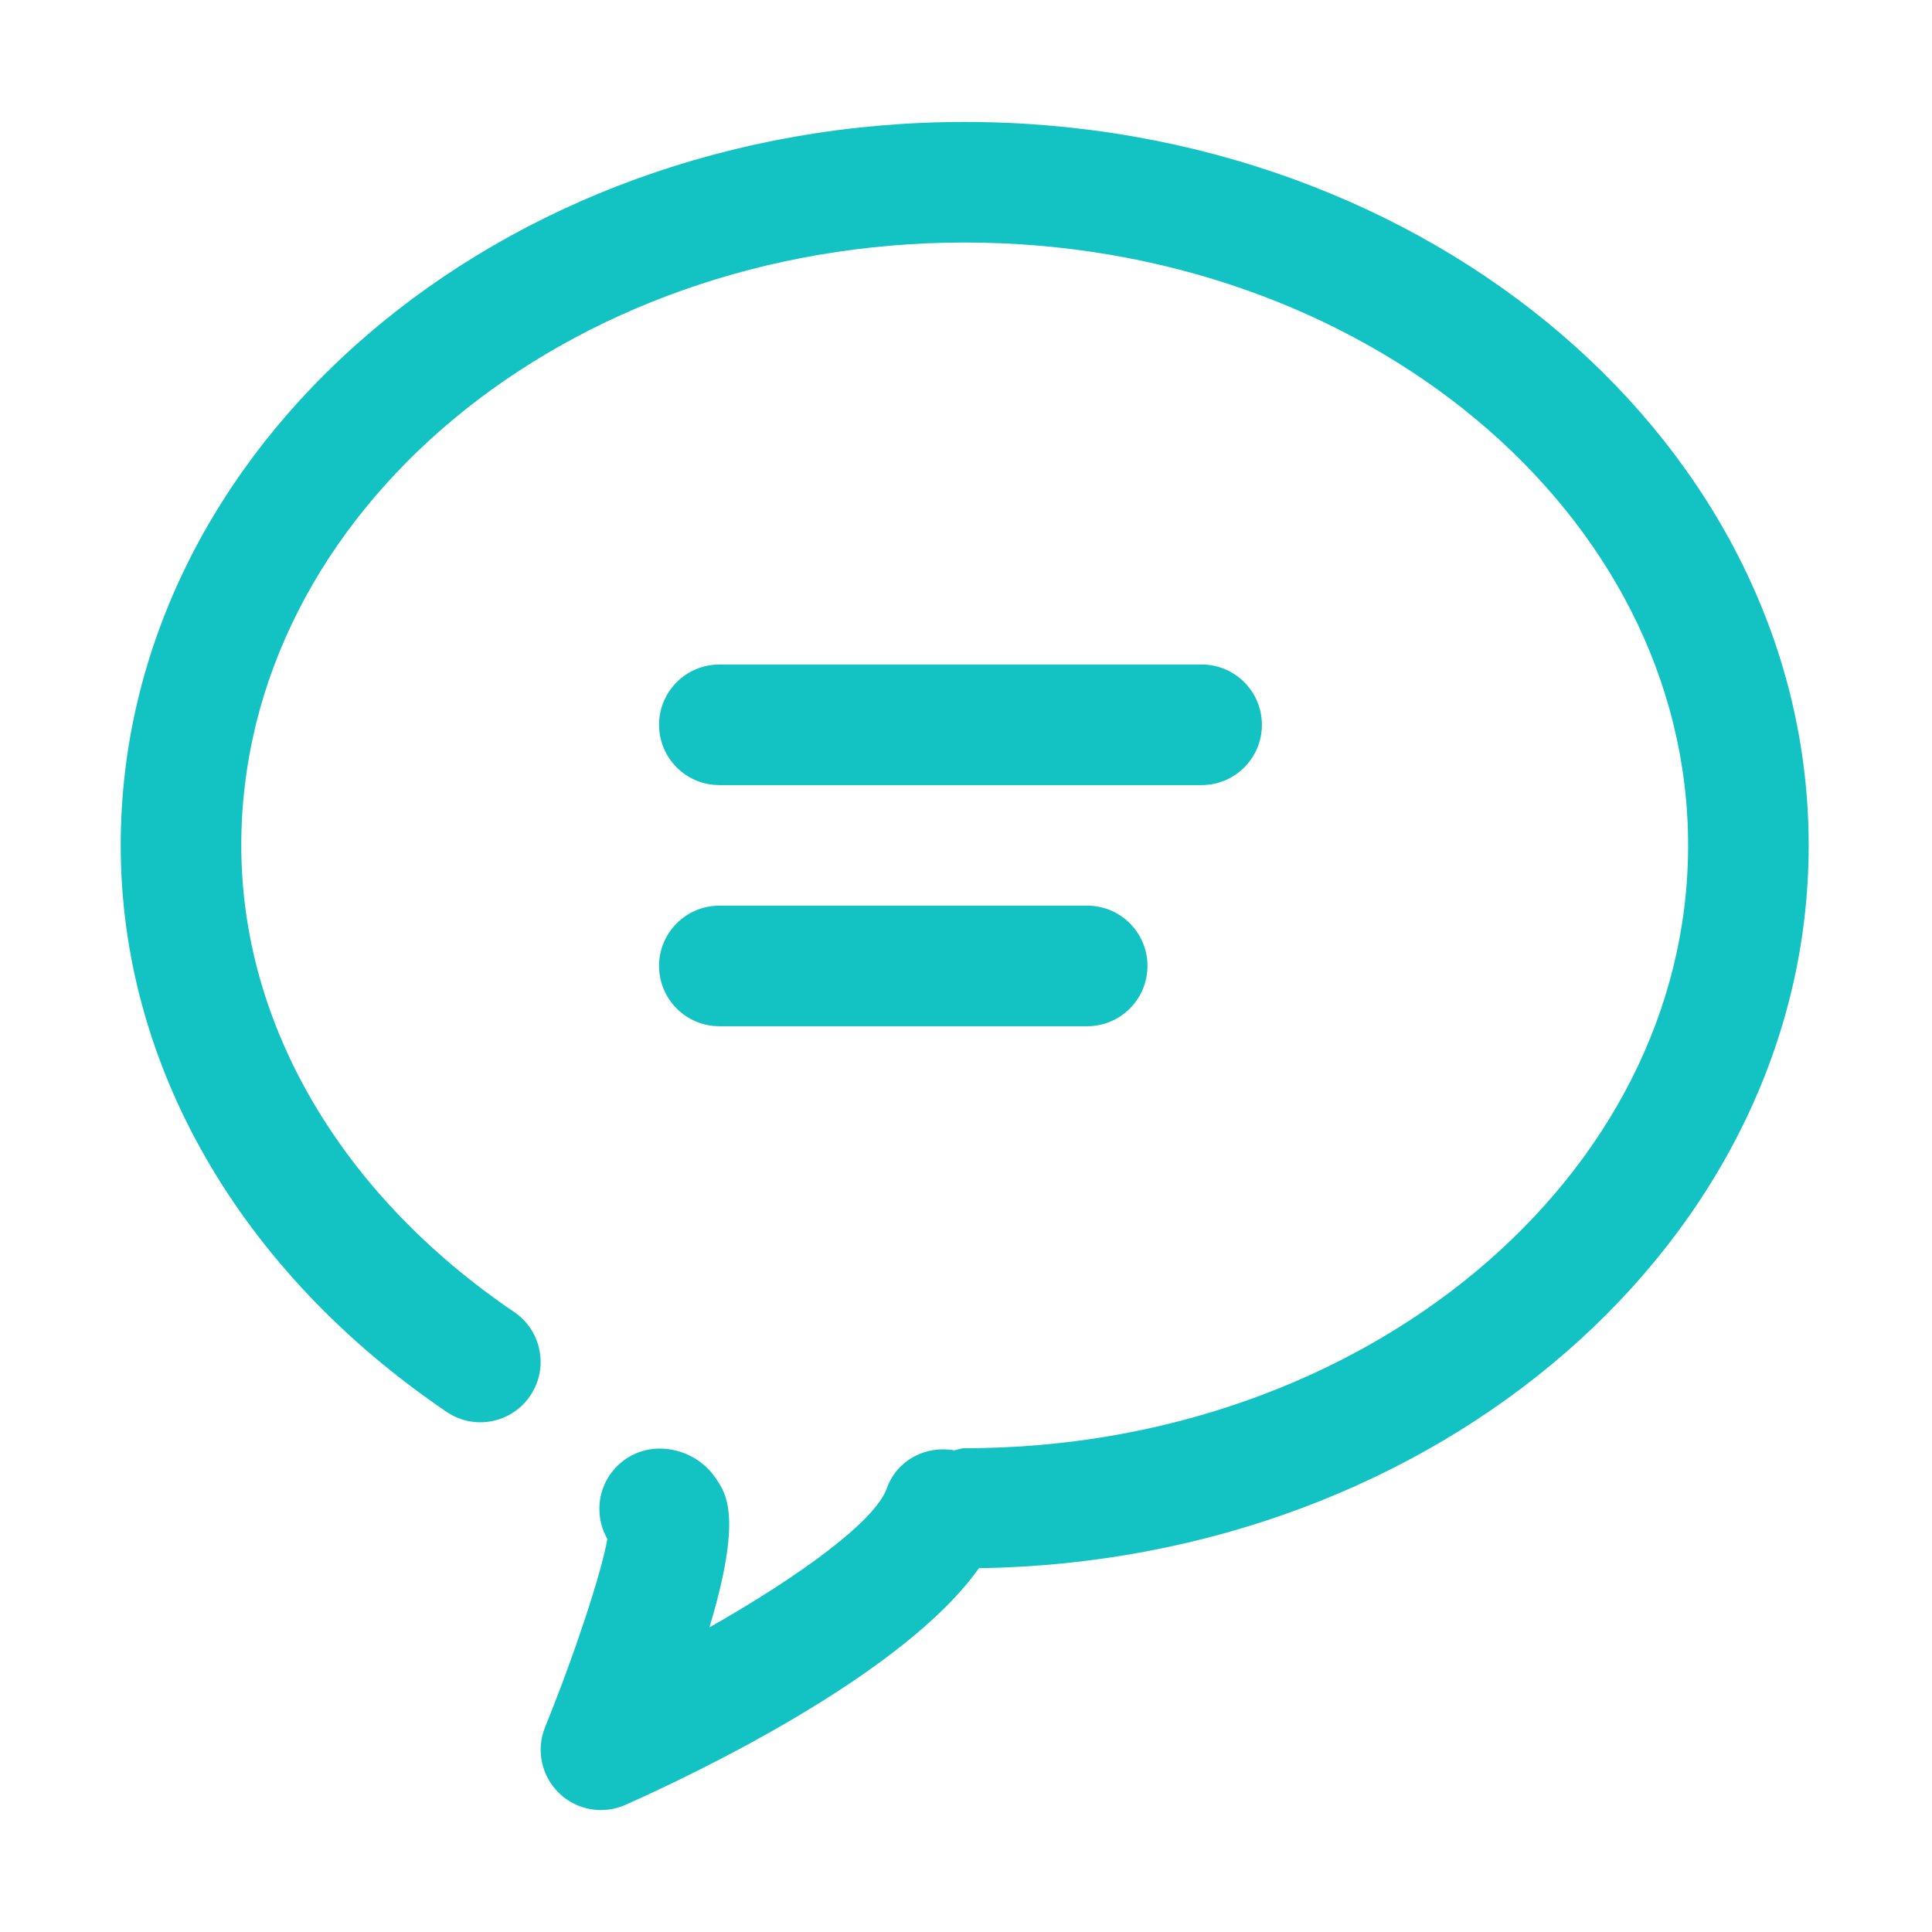
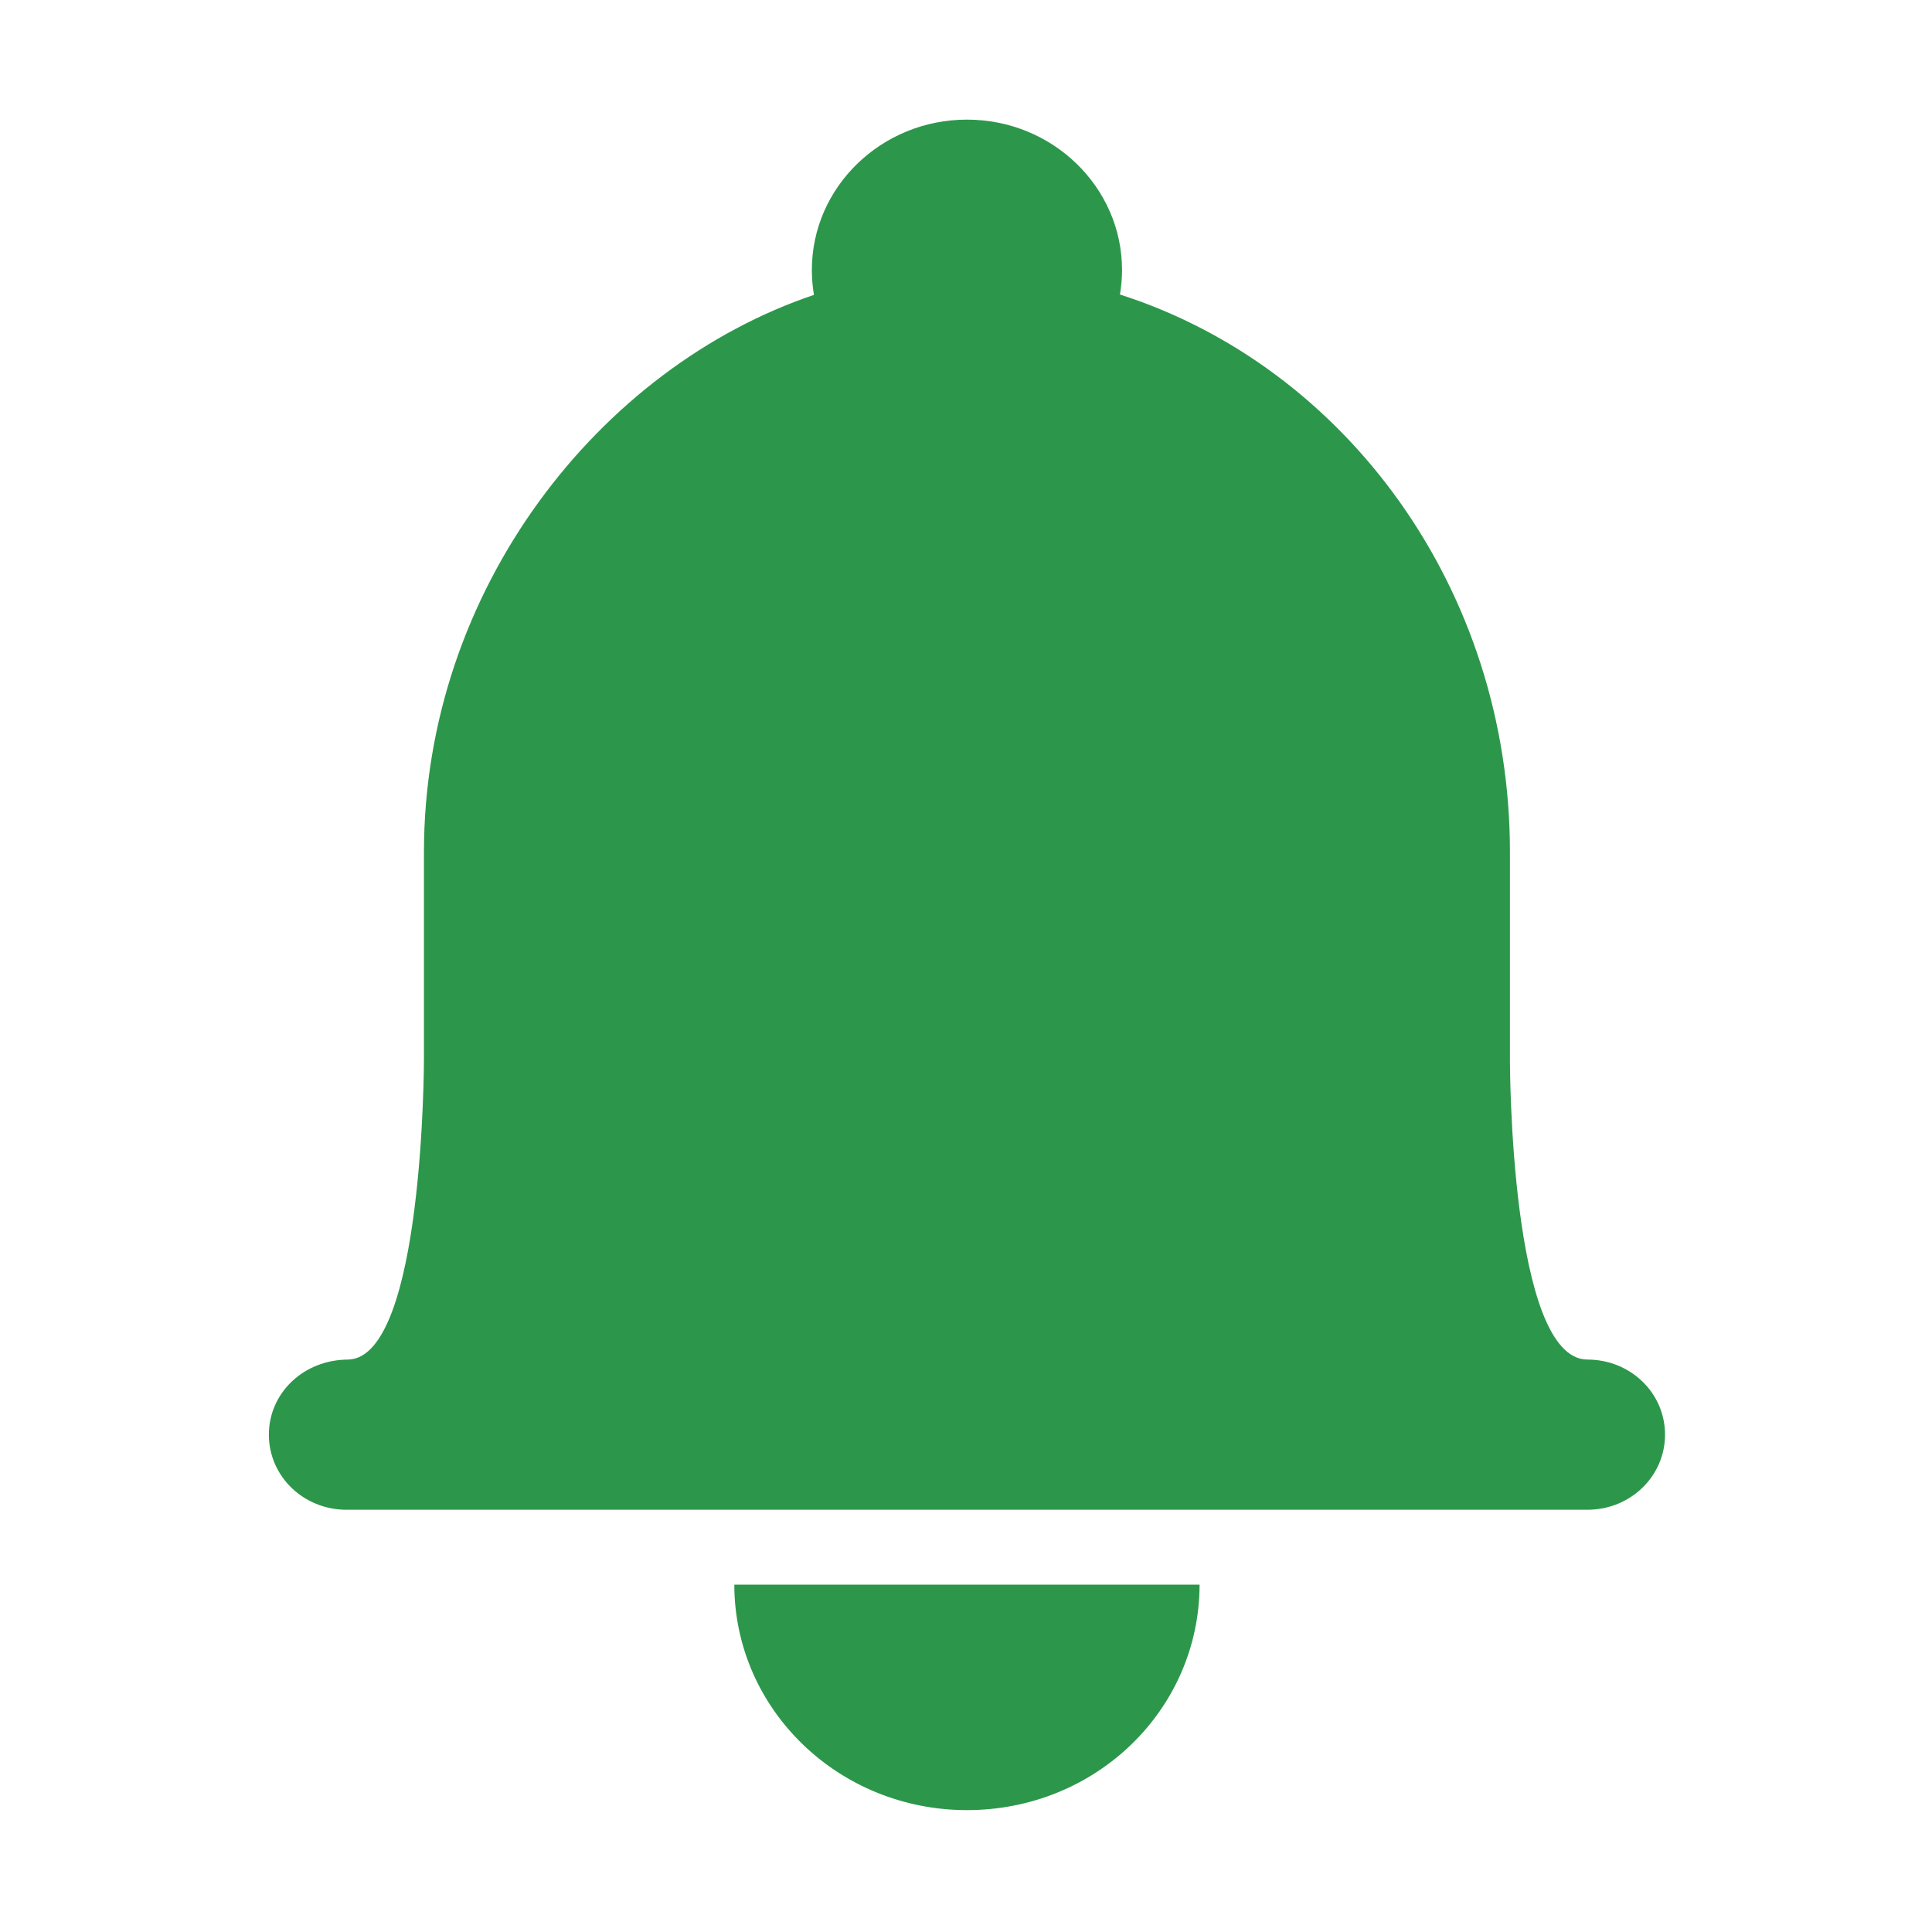
- <svg xmlns="http://www.w3.org/2000/svg" t="1609238704021" class="icon" viewBox="0 0 1024 1024" version="1.1" p-id="2516" width="200" height="200">
+ <svg xmlns="http://www.w3.org/2000/svg" t="1612350654851" class="icon" viewBox="0 0 1024 1024" version="1.1" p-id="5354" width="200" height="200">
  <defs>
    <style type="text/css" />
  </defs>
-   <path d="M636.88 416.113 381.263 416.113c-17.635 0-31.95-14.313-31.95-31.953 0-17.64 14.315-31.955 31.95-31.955l255.617 0c17.669 0 31.955 14.314 31.955 31.955C668.834 401.8 654.549 416.113 636.88 416.113L636.88 416.113zM576.233 543.921 381.263 543.921c-17.635 0-31.95-14.314-31.95-31.955 0-17.635 14.315-31.949 31.95-31.949l194.972 0c17.669 0 31.955 14.313 31.955 31.949C608.188 529.607 593.873 543.921 576.233 543.921L576.233 543.921zM958.639 448.063c0-211.426-200.661-383.423-447.332-383.423-246.665 0-447.327 171.996-447.327 383.423 0 116.339 62.949 225.713 172.671 300.224 14.603 9.969 34.474 6.134 44.381-8.499 9.903-14.603 6.1-34.478-8.503-44.382-91.924-62.405-144.646-152.538-144.646-247.343 0-176.18 171.998-319.52 383.424-319.52 211.43 0 383.428 143.34 383.428 319.52 0 176.186-171.997 319.521-383.428 319.521-1.98 0-3.672 0.765-5.559 1.122-15.113-2.716-30.418 5.207-35.723 20.16-6.134 17.35-46.298 46.586-94.004 73.68 17.416-58.117 9.079-70.58 3.486-78.859-6.709-9.969-17.894-15.907-29.877-15.907-17.635 0-31.949 14.28-31.949 31.949 0 5.819 1.53 11.248 4.246 15.941-3.228 18.184-17.191 60.744-33.006 99.695-4.92 12.076-1.98 25.945 7.381 35.019 6.069 5.88 14.09 8.977 22.242 8.977 4.373 0 8.785-0.893 12.969-2.751 36.425-16.229 147.43-69.011 187.335-125.441C762.034 827.655 958.639 657.321 958.639 448.063L958.639 448.063zM958.639 448.063" p-id="2517" fill="#13C2C2" />
+   <path d="M594.7 143.1c0-43.9-36.8-79.7-82.2-79.7-45.3 0-82.2 35.7-82.2 79.7 0 4.5 0.4 8.9 1.1 13.2-113.5 38.3-206.7 156.1-206.7 295.4v109.6s0 157.9-40 159.3c-23.9 0-42.2 17.8-42.2 39.8 0 22.1 18.4 39.8 41.1 39.8h657.8c22.8 0 41.1-17.8 41.1-39.8 0-22.2-18.4-39.8-41.1-39.8-41.1 0-41.1-158.2-41.1-158.2V451.6c0-139.4-87.1-257.2-206.7-295.5 0.7-4.2 1.1-8.6 1.1-13z m41.1 696.8c-0.1 66.1-54.8 119.5-123.3 119.5-68 0-123.2-53.3-123.3-119.5" p-id="5355" fill="#2C974B" />
</svg>
